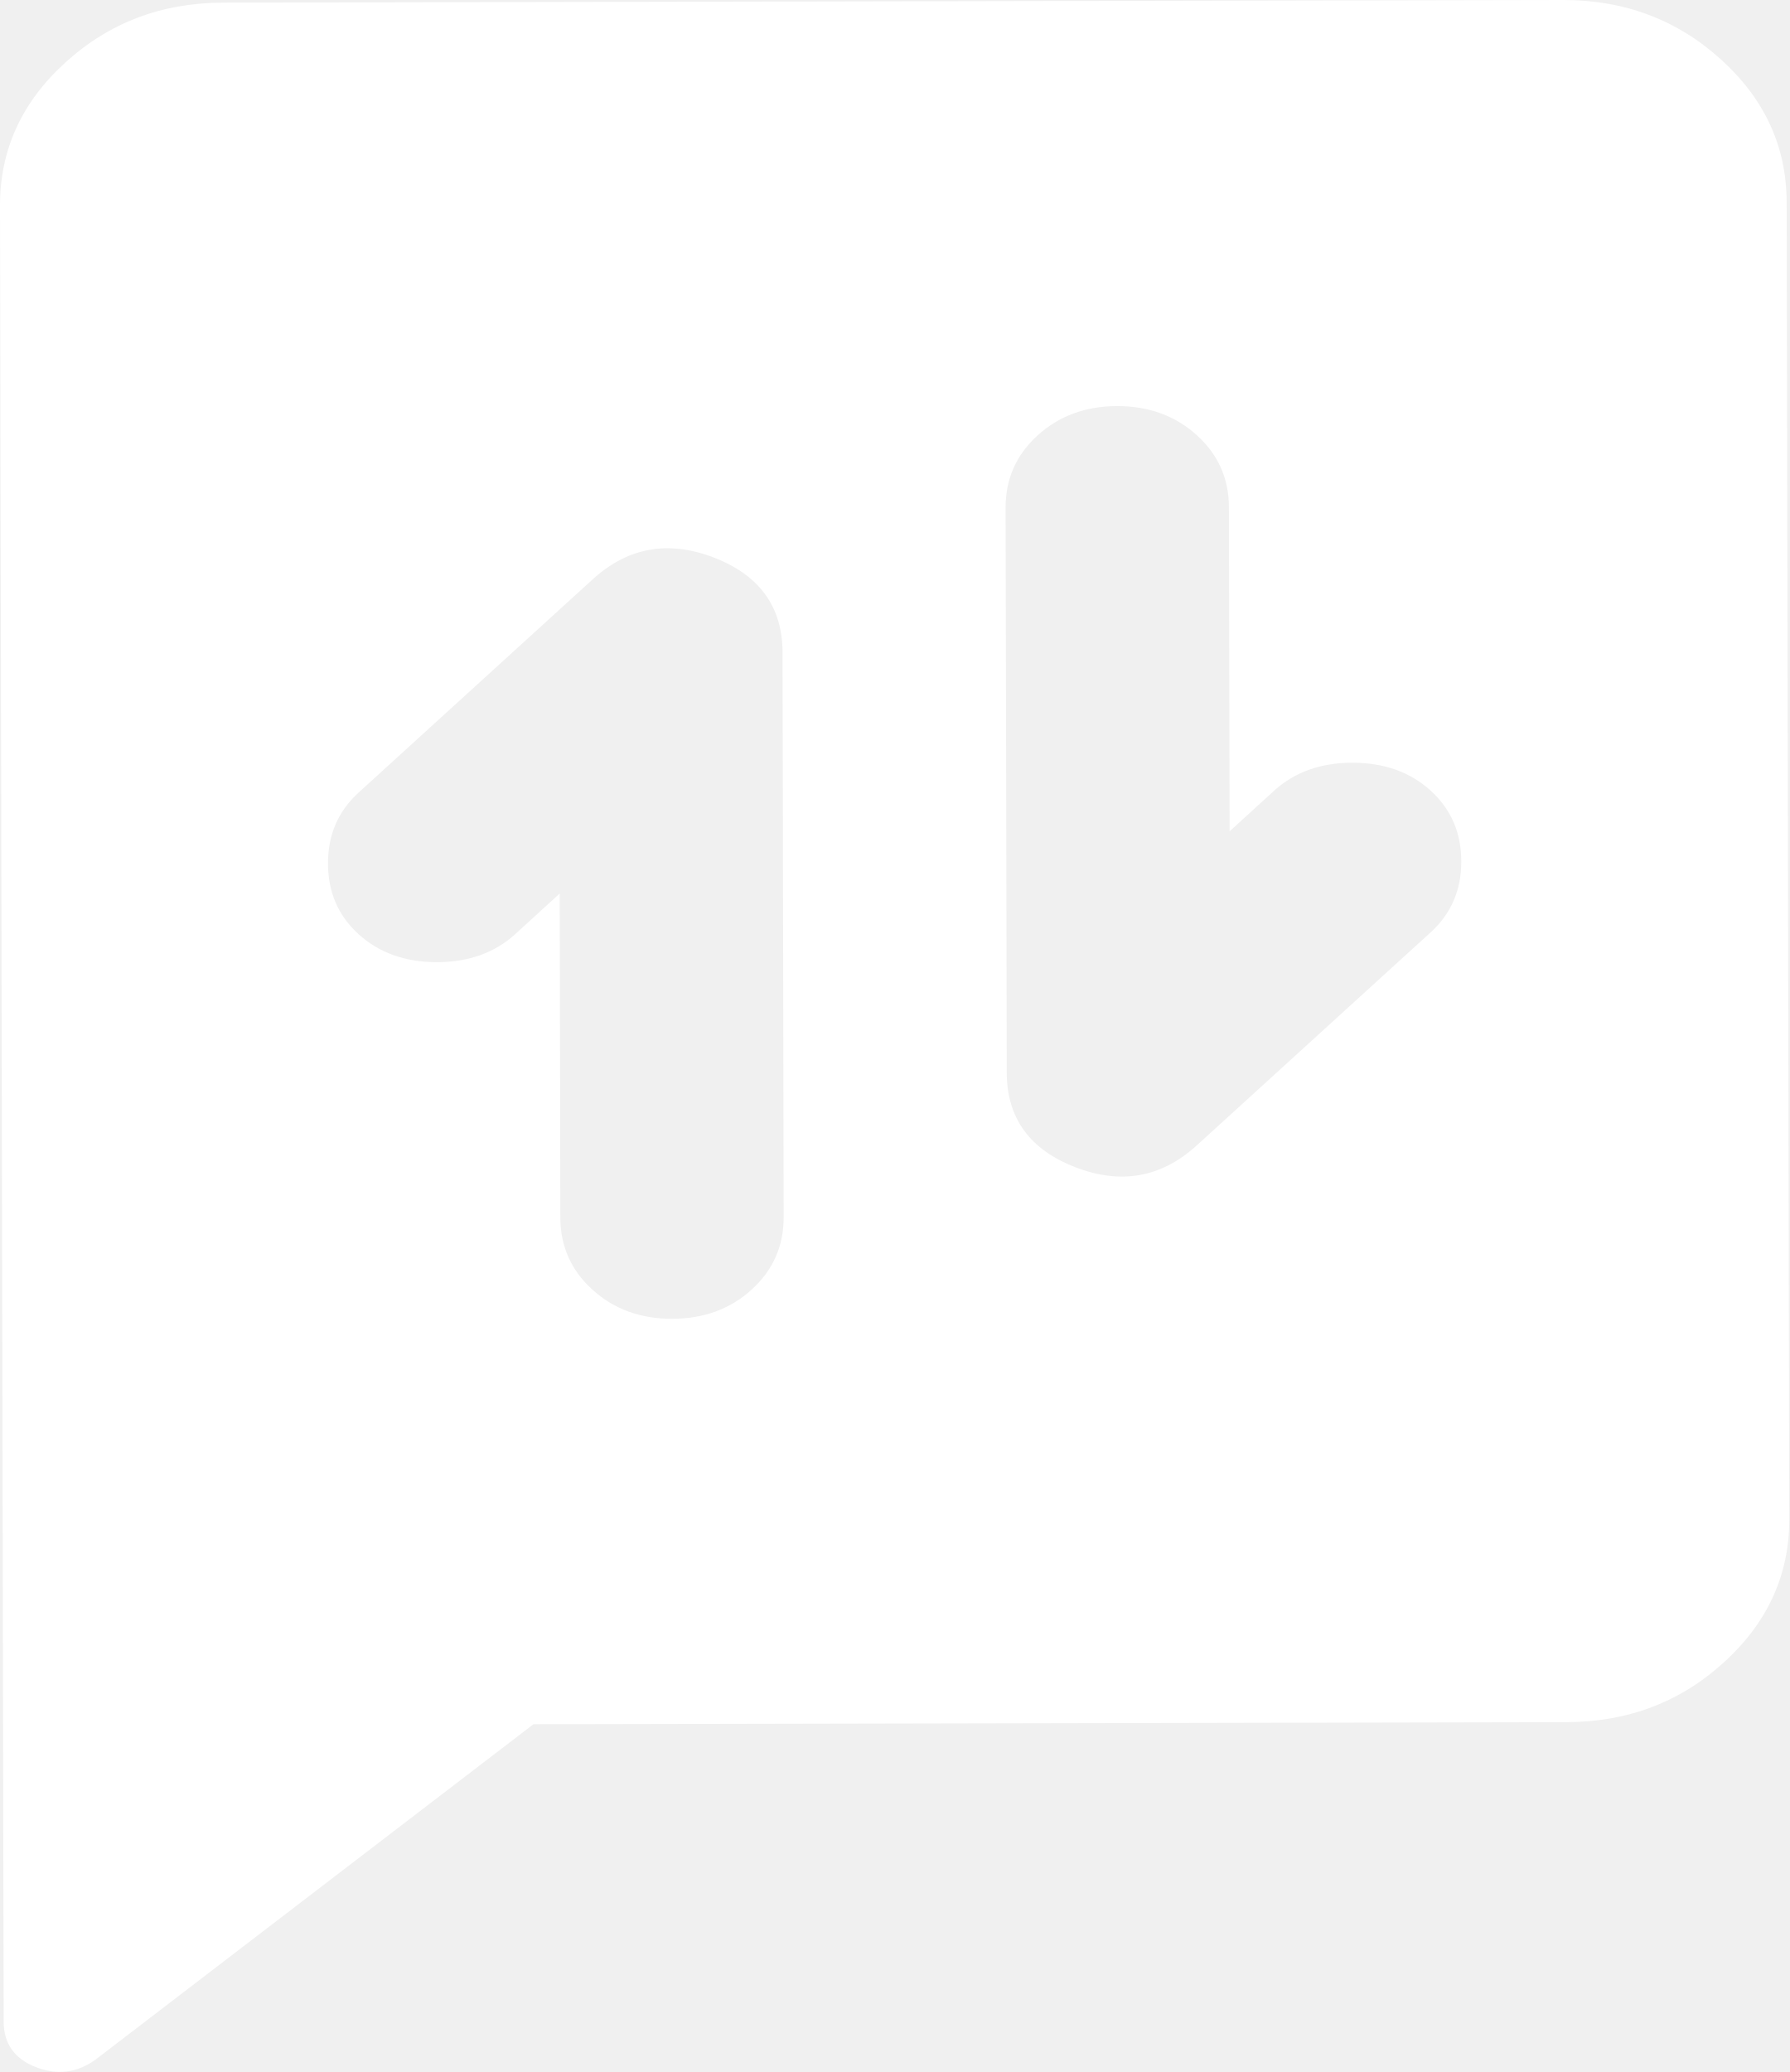
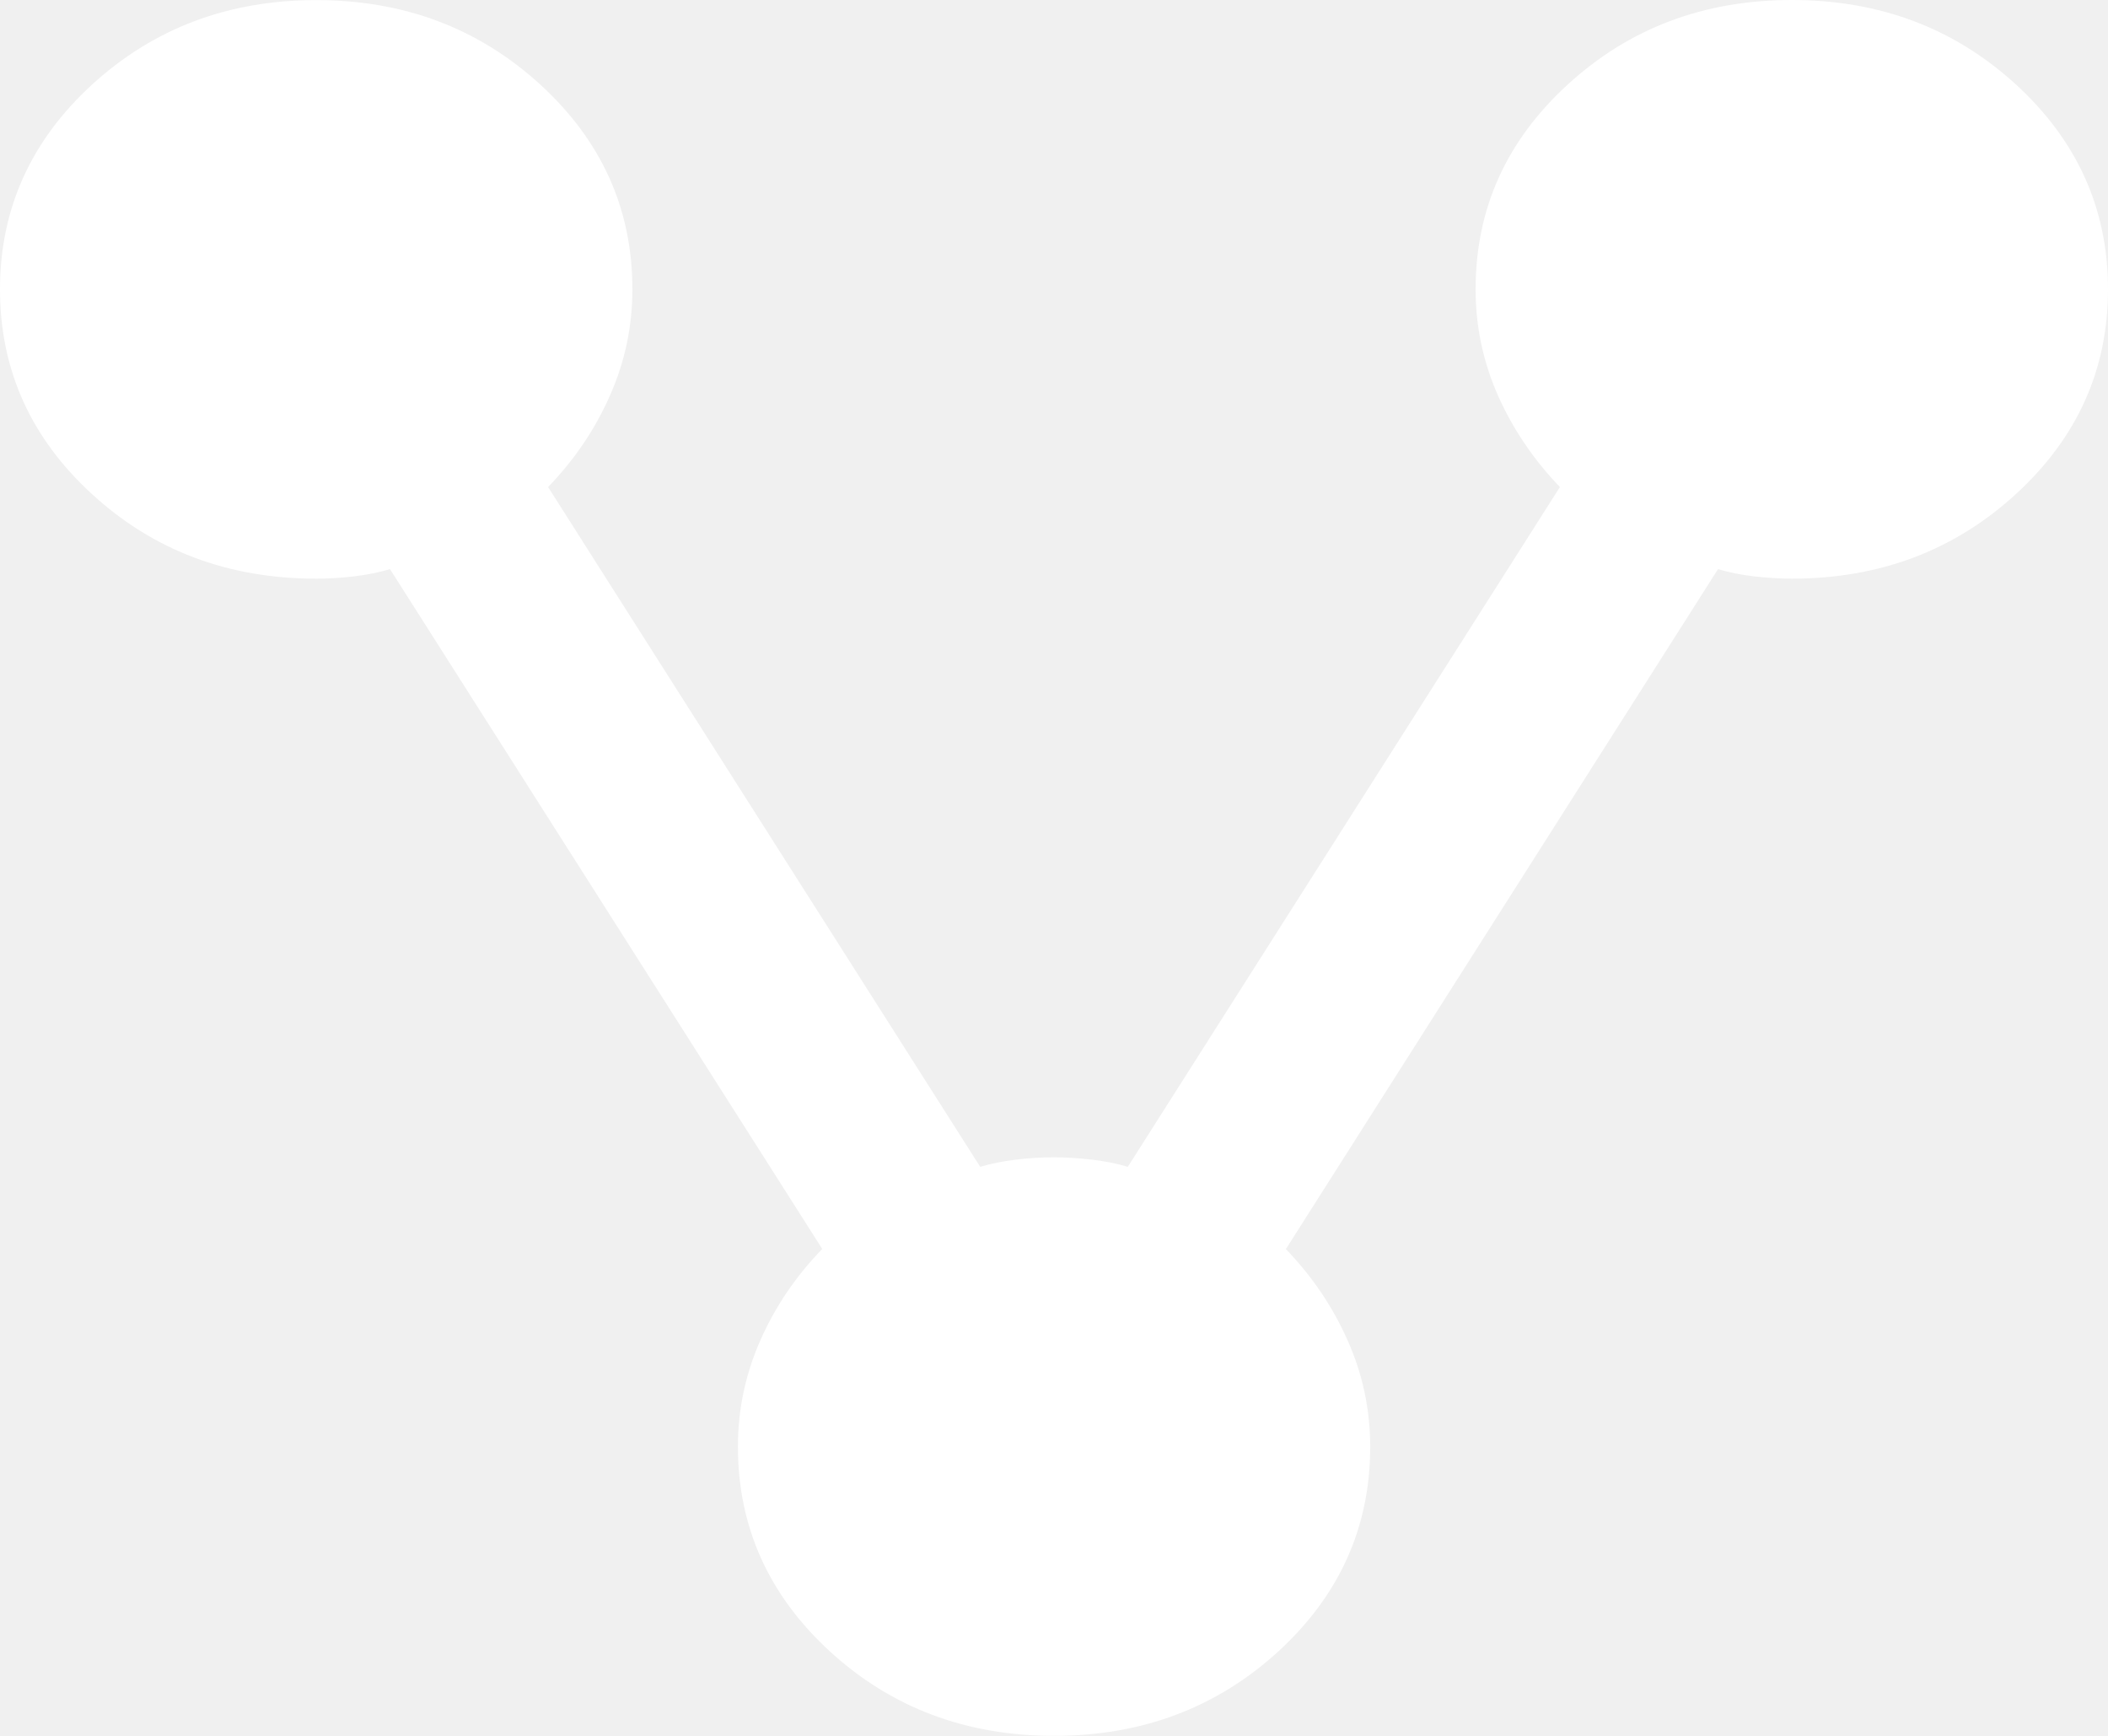
- <svg xmlns="http://www.w3.org/2000/svg" width="19.028" height="22.032" viewBox="0 0 19.028 22.032" fill="none" version="1.1" id="svg1">
+ <svg xmlns="http://www.w3.org/2000/svg" width="17" height="14" viewBox="0 0 17 14" fill="none" version="1.1" id="svg1">
  <defs id="defs1" />
-   <path d="m 19.028,16.153 c 0.001,0.592 -0.23,1.1 -0.695,1.523 -0.464,0.423 -1.023,0.635 -1.676,0.636 l -10.984,0.022 -4.654,3.564 c -0.198,0.144 -0.41,0.171 -0.638,0.082 -0.228,-0.089 -0.342,-0.251 -0.342,-0.484 L 4.7155047e-6,2.187 C -0.001,1.595 0.23,1.087 0.695,0.665 1.159,0.242 1.718,0.03 2.371,0.028 L 16.621,6.3742156e-6 C 17.274,-0.001 17.833,0.209 18.299,0.63 18.765,1.051 18.999,1.557 19,2.15 Z M 13.076,8.84 13.069,5.393 C 13.068,5.088 12.954,4.832 12.726,4.626 12.498,4.42 12.216,4.318 11.879,4.318 11.543,4.319 11.261,4.423 11.034,4.63 10.807,4.837 10.693,5.093 10.694,5.398 l 0.012,6.005 c 9.64e-4,0.485 0.244,0.821 0.729,1.008 0.485,0.188 0.916,0.11 1.291,-0.231 l 2.489,-2.267 c 0.217,-0.198 0.326,-0.45 0.325,-0.755 -6.08e-4,-0.305 -0.11,-0.556 -0.328,-0.753 -0.218,-0.197 -0.495,-0.295 -0.832,-0.295 -0.336,6.686e-4 -0.613,0.1 -0.831,0.298 z m -7.124,0.661 0.007,3.447 c 6.068e-4,0.305 0.115,0.561 0.343,0.767 0.228,0.206 0.51,0.309 0.847,0.308 0.336,-6.63e-4 0.618,-0.104 0.845,-0.311 0.227,-0.207 0.34,-0.463 0.34,-0.768 L 8.322,6.938 C 8.321,6.453 8.078,6.117 7.593,5.929 7.107,5.742 6.677,5.819 6.302,6.161 l -2.489,2.267 c -0.217,0.198 -0.326,0.449 -0.325,0.755 6.091e-4,0.305 0.11,0.556 0.328,0.753 0.218,0.197 0.495,0.295 0.832,0.295 0.336,-6.64e-4 0.613,-0.1 0.831,-0.298 z" fill="#ffffff" id="path1" style="fill:#ffffff" />
+   <path d="m 17,2.333 c 2.9e-5,0.648 -0.248,1.199 -0.744,1.653 -0.496,0.454 -1.098,0.681 -1.806,0.681 -0.099,9.9e-6 -0.202,-0.007 -0.309,-0.019 -0.106,-0.013 -0.201,-0.032 -0.286,-0.058 l -3.485,5.484 c 0.212,0.22 0.379,0.467 0.499,0.739 0.121,0.272 0.181,0.557 0.181,0.856 2.8e-5,0.648 -0.248,1.199 -0.744,1.653 C 9.811,13.773 9.209,14 8.501,14 7.792,14 7.19,13.774 6.694,13.32 6.199,12.866 5.951,12.315 5.951,11.667 5.951,11.369 6.011,11.084 6.131,10.812 6.251,10.539 6.418,10.293 6.631,10.073 L 3.145,4.59 C 3.06,4.616 2.965,4.635 2.859,4.648 2.752,4.661 2.649,4.667 2.55,4.667 1.842,4.667 1.24,4.441 0.744,3.987 0.248,3.533 4.3175454e-5,2.982 0,2.334 -4.2454546e-5,1.686 0.248,1.135 0.744,0.681 1.239,0.228 1.842,8.2600613e-4 2.55,7.7964613e-4 3.258,7.3339613e-4 3.86,0.228 4.356,0.681 4.852,1.135 5.1,1.686 5.1,2.334 5.1,2.632 5.04,2.917 4.919,3.19 4.799,3.462 4.633,3.708 4.42,3.928 l 3.485,5.483 c 0.085,-0.026 0.18,-0.045 0.286,-0.058 0.107,-0.013 0.209,-0.019 0.309,-0.019 0.099,-6.7e-6 0.202,0.007 0.308,0.019 0.107,0.013 0.202,0.032 0.287,0.058 L 12.58,3.928 C 12.368,3.708 12.201,3.461 12.08,3.189 11.96,2.917 11.9,2.632 11.9,2.333 11.9,1.685 12.148,1.134 12.644,0.681 13.139,0.227 13.742,4.6586134e-5 14.45,0 c 0.708,-4.3073866e-5 1.31,0.227 1.806,0.68 C 16.752,1.134 17,1.685 17,2.333 Z" fill="white" id="path1" style="fill:#ffffff" />
</svg>
